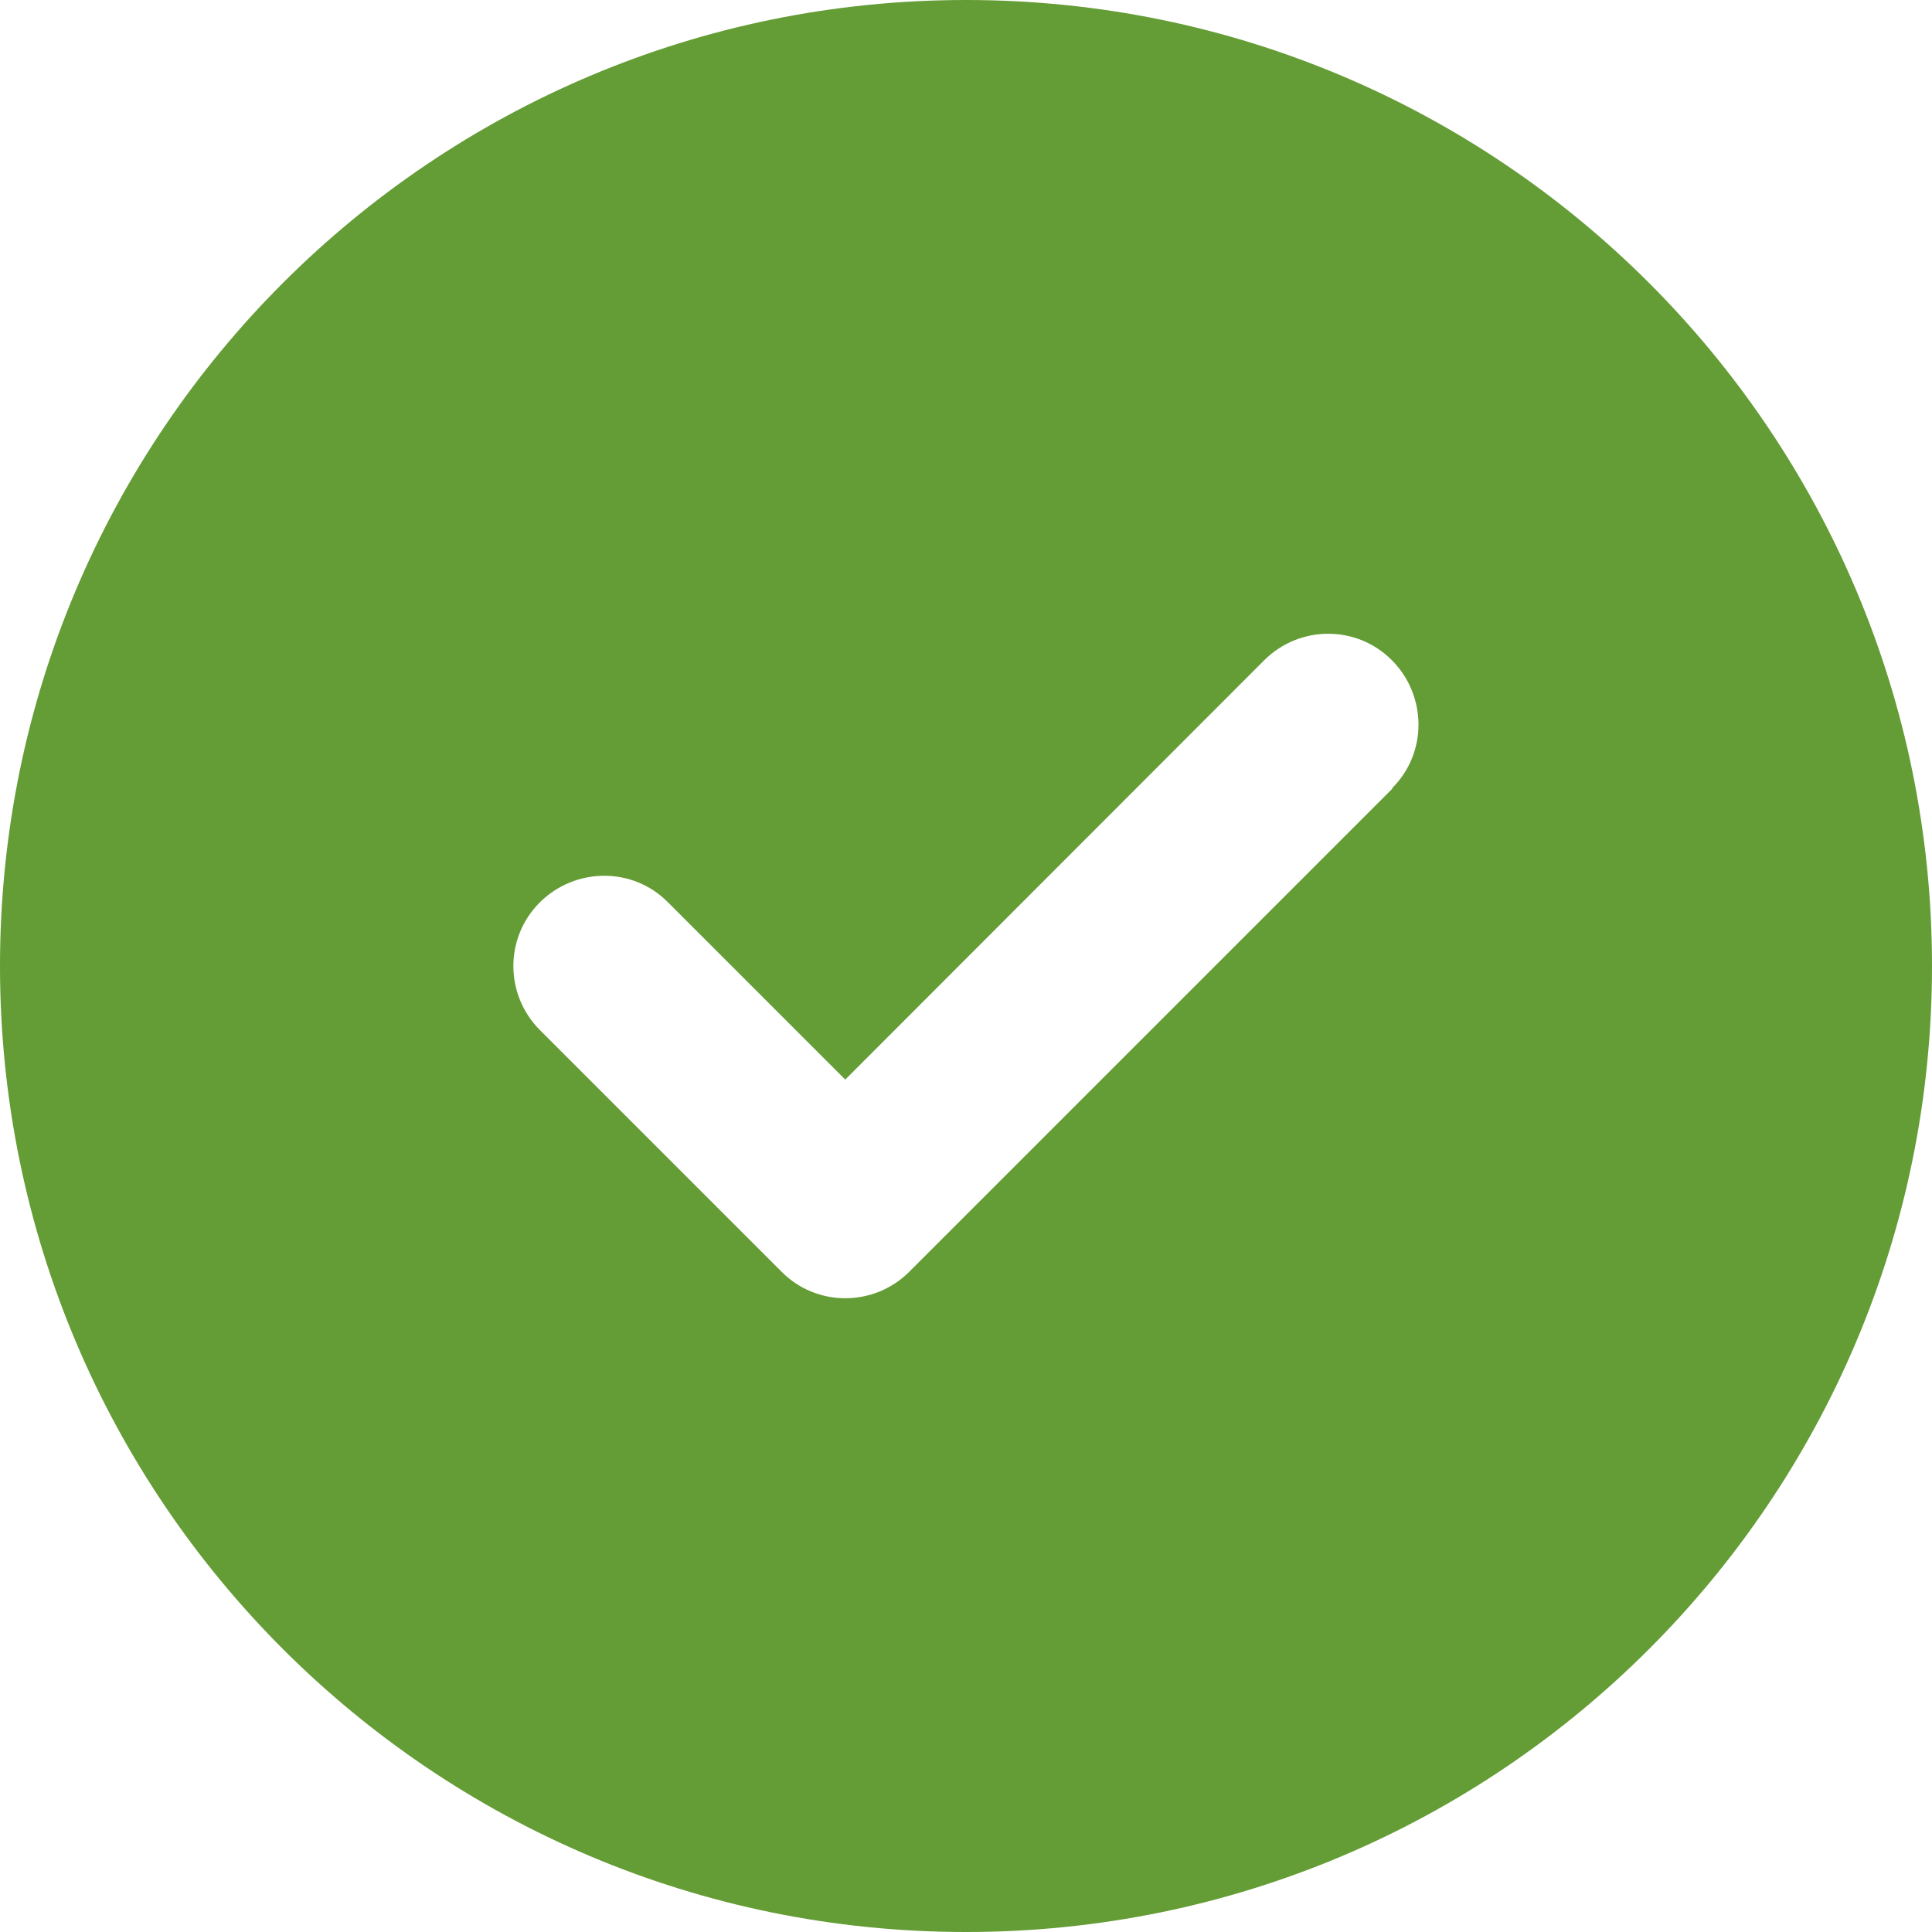
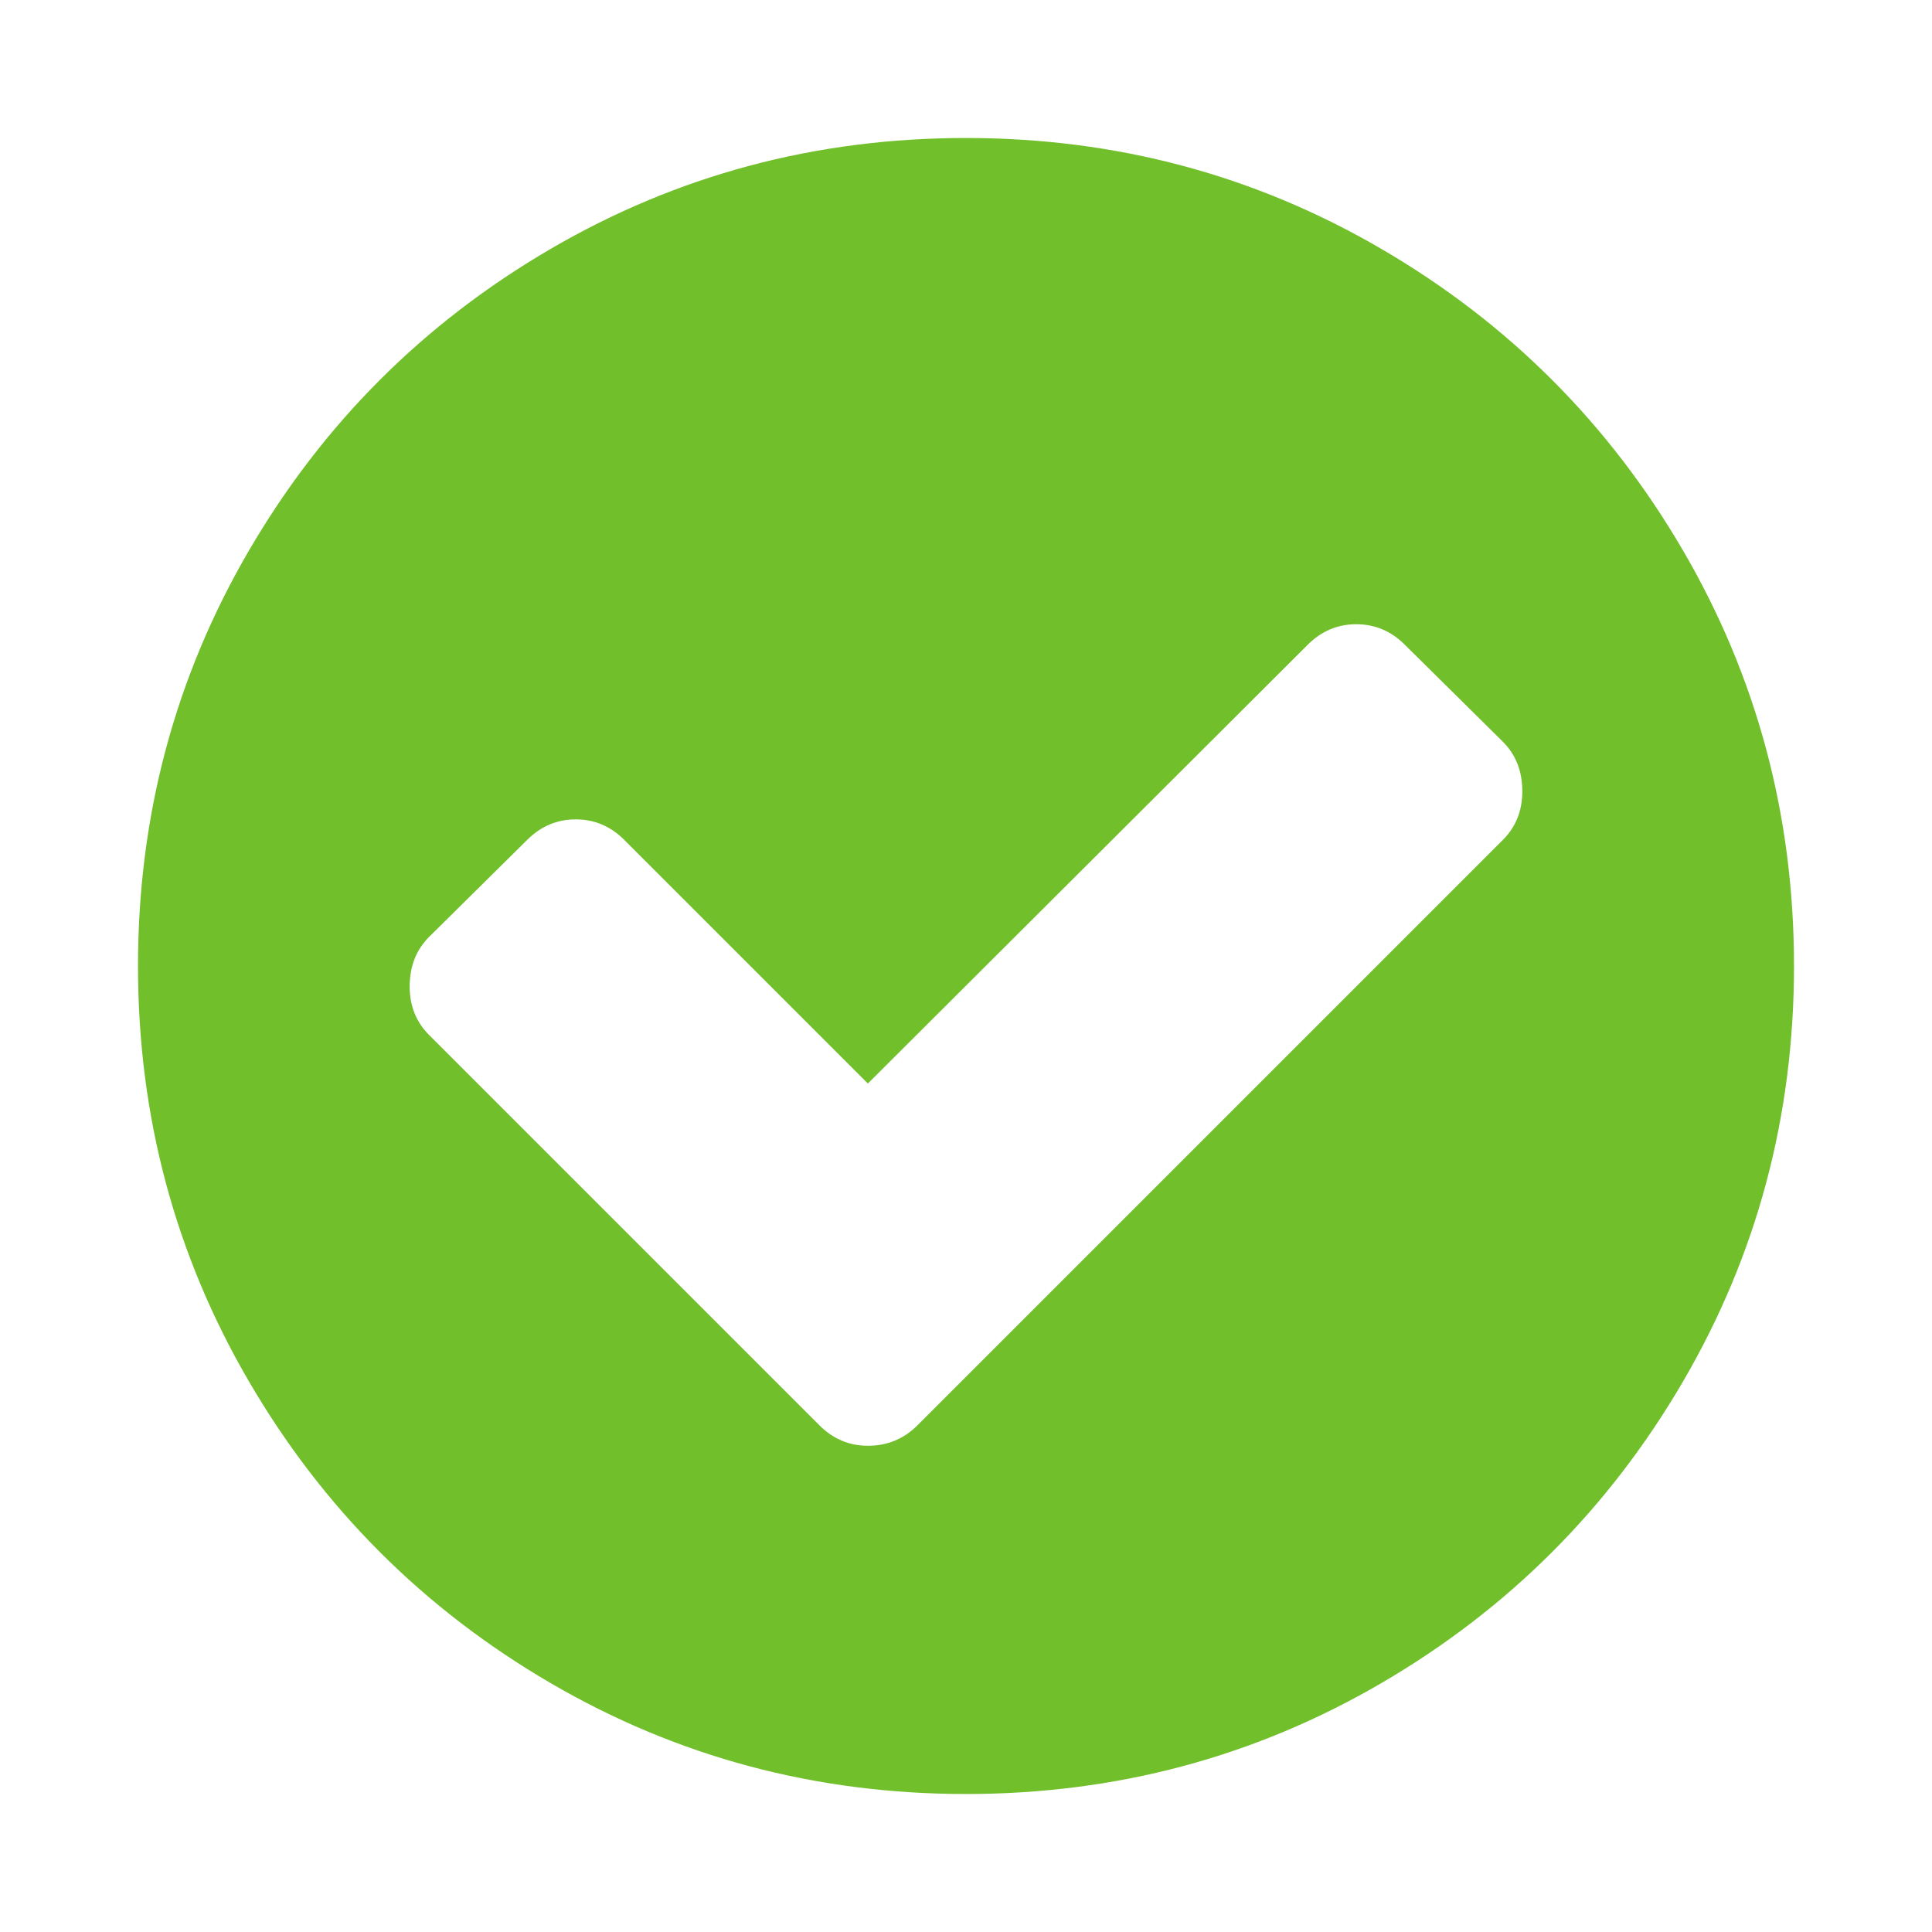
- <svg xmlns="http://www.w3.org/2000/svg" width="13" height="13" viewBox="0 0 512 512">
-   <path fill="#649c35" d="M256 512A256 256 0 1 0 256 0a256 256 0 1 0 0 512zM369 209L241 337c-9.4 9.4-24.6 9.4-33.9 0l-64-64c-9.4-9.4-9.4-24.6 0-33.9s24.6-9.4 33.9 0l47 47L335 175c9.4-9.4 24.6-9.4 33.9 0s9.4 24.6 0 33.9z" />
+ <svg xmlns="http://www.w3.org/2000/svg" width="13" height="13" viewBox="0 0 1792 1792">
+   <path fill="#70bf2b" d="M1412 734q0-28-18-46l-91-90q-19-19-45-19t-45 19l-408 407-226-226q-19-19-45-19t-45 19l-91 90q-18 18-18 46 0 27 18 45l362 362q19 19 45 19 27 0 46-19l543-543q18-18 18-45zm252 162q0 209-103 385.5t-279.5 279.5-385.5 103-385.5-103-279.5-279.5-103-385.5 103-385.5 279.5-279.5 385.5-103 385.5 103 279.5 279.5 103 385.5z" />
</svg>
